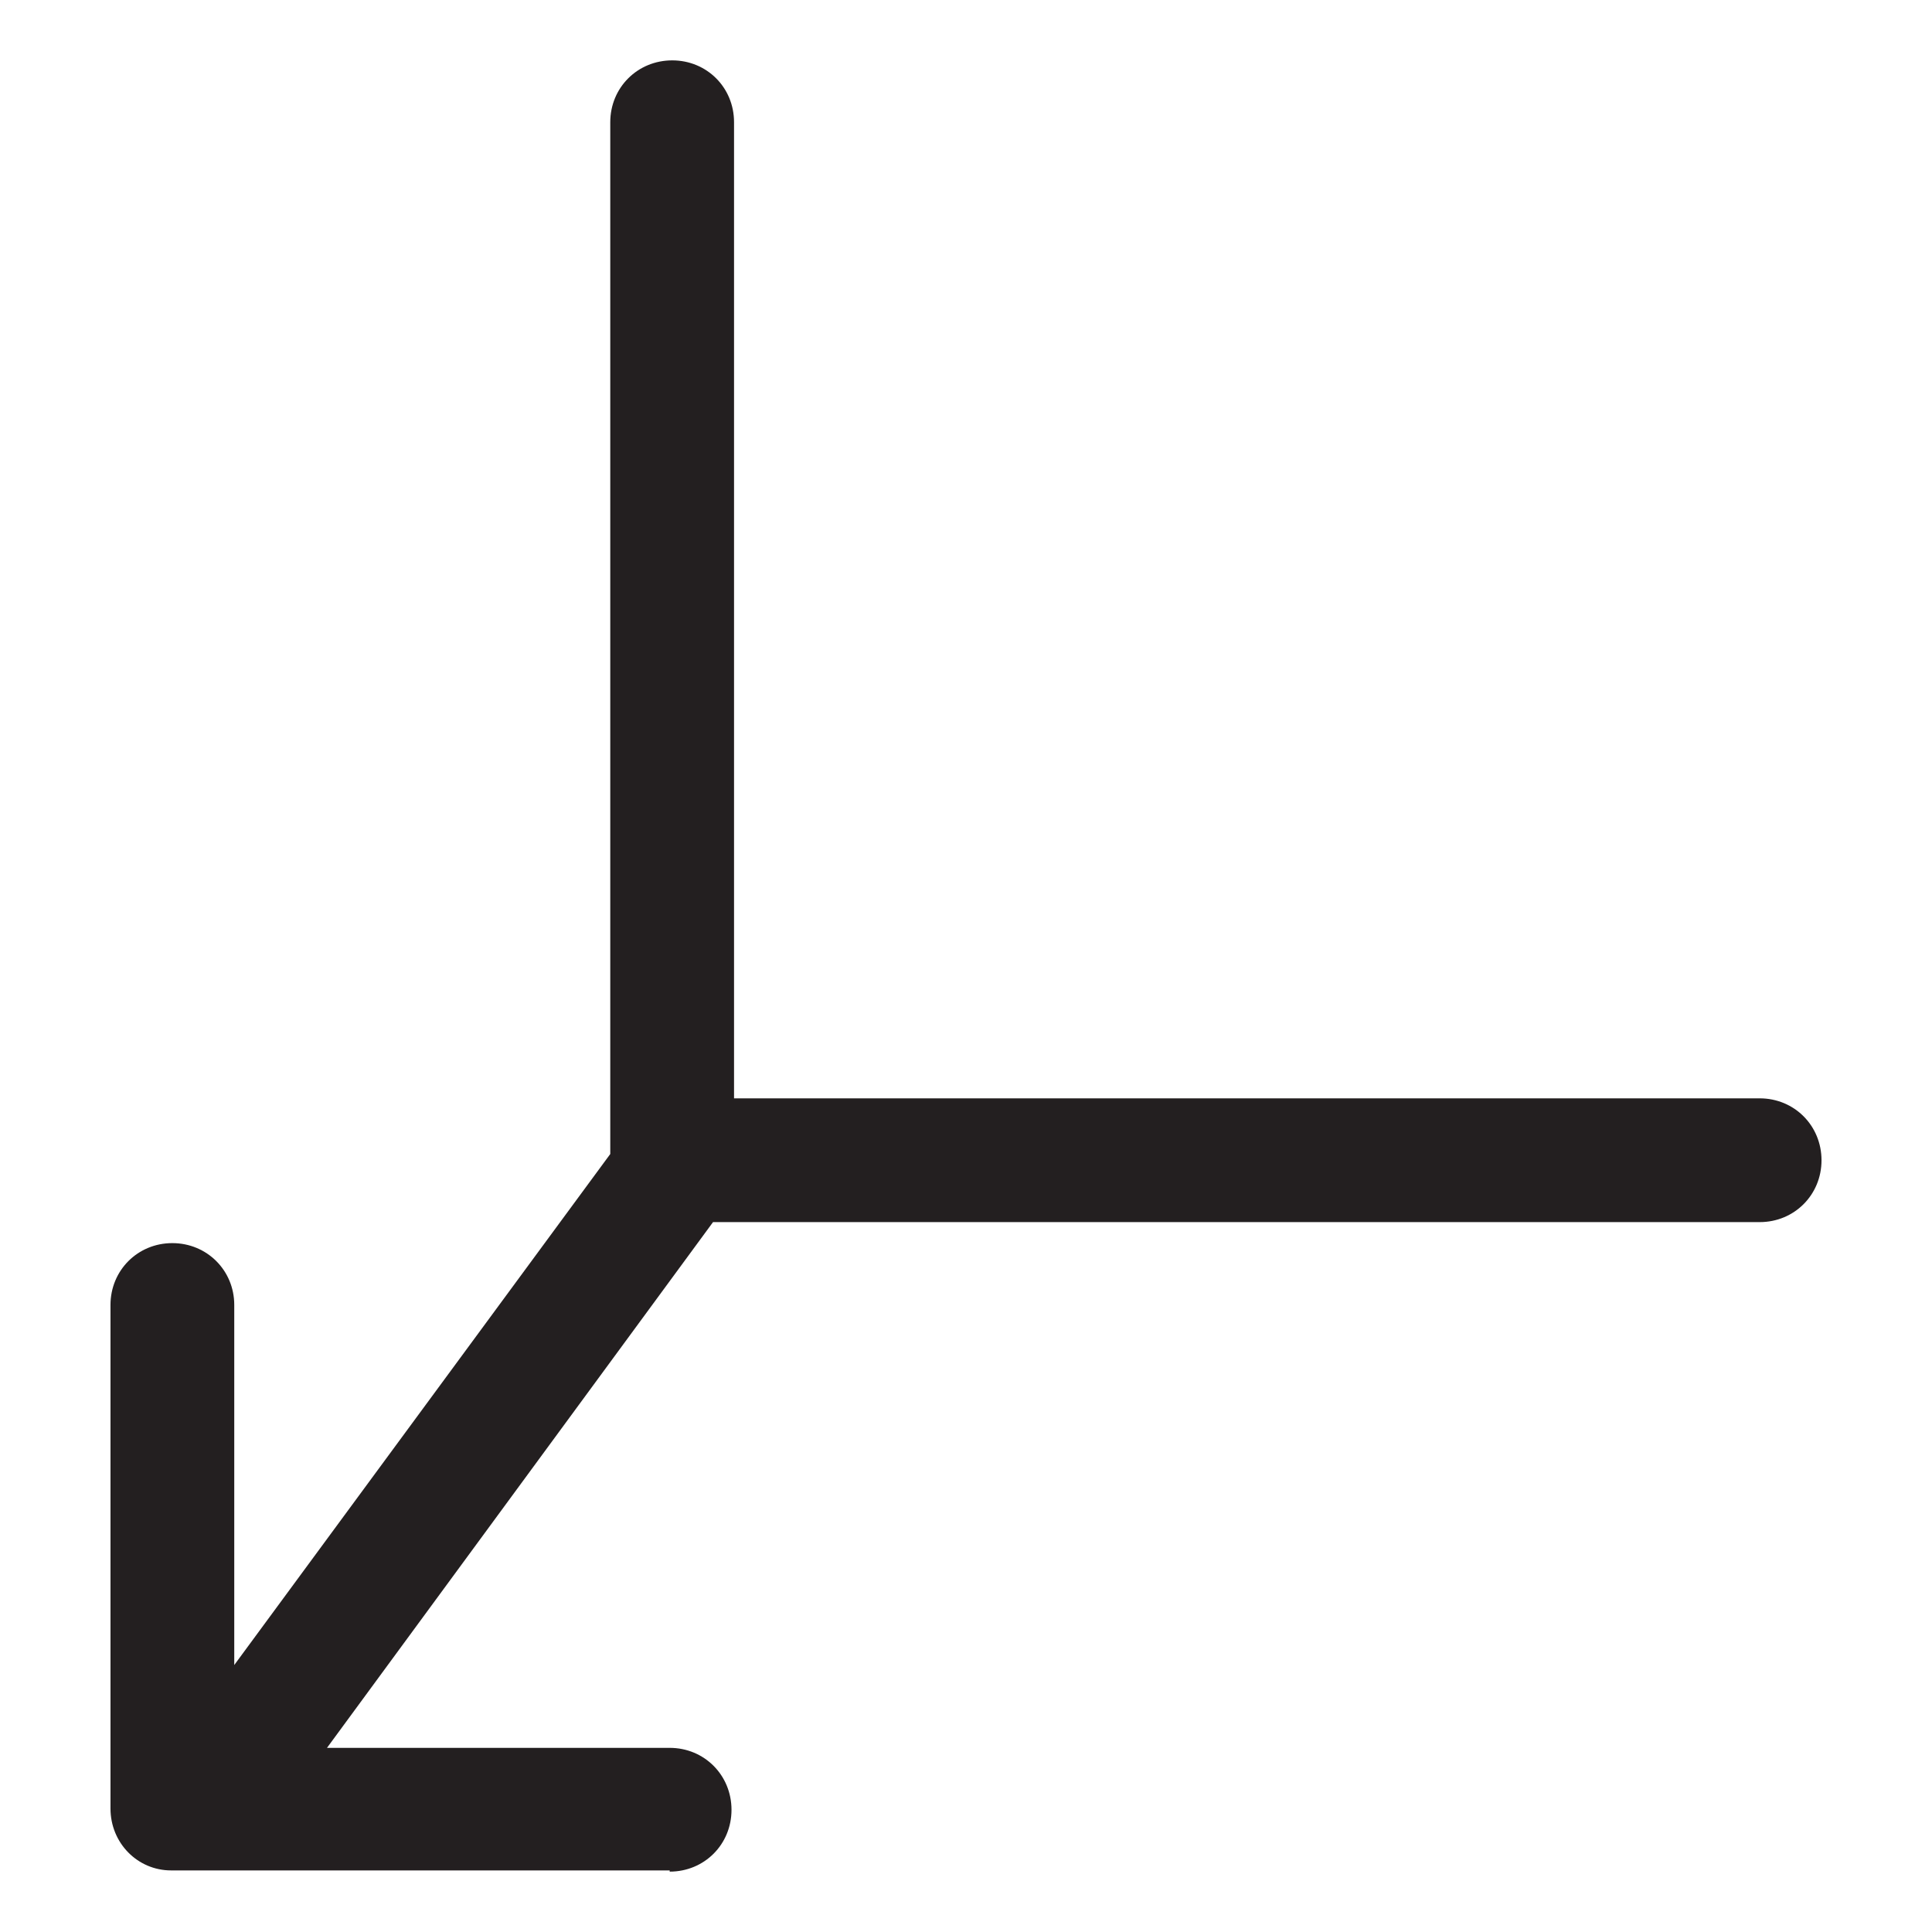
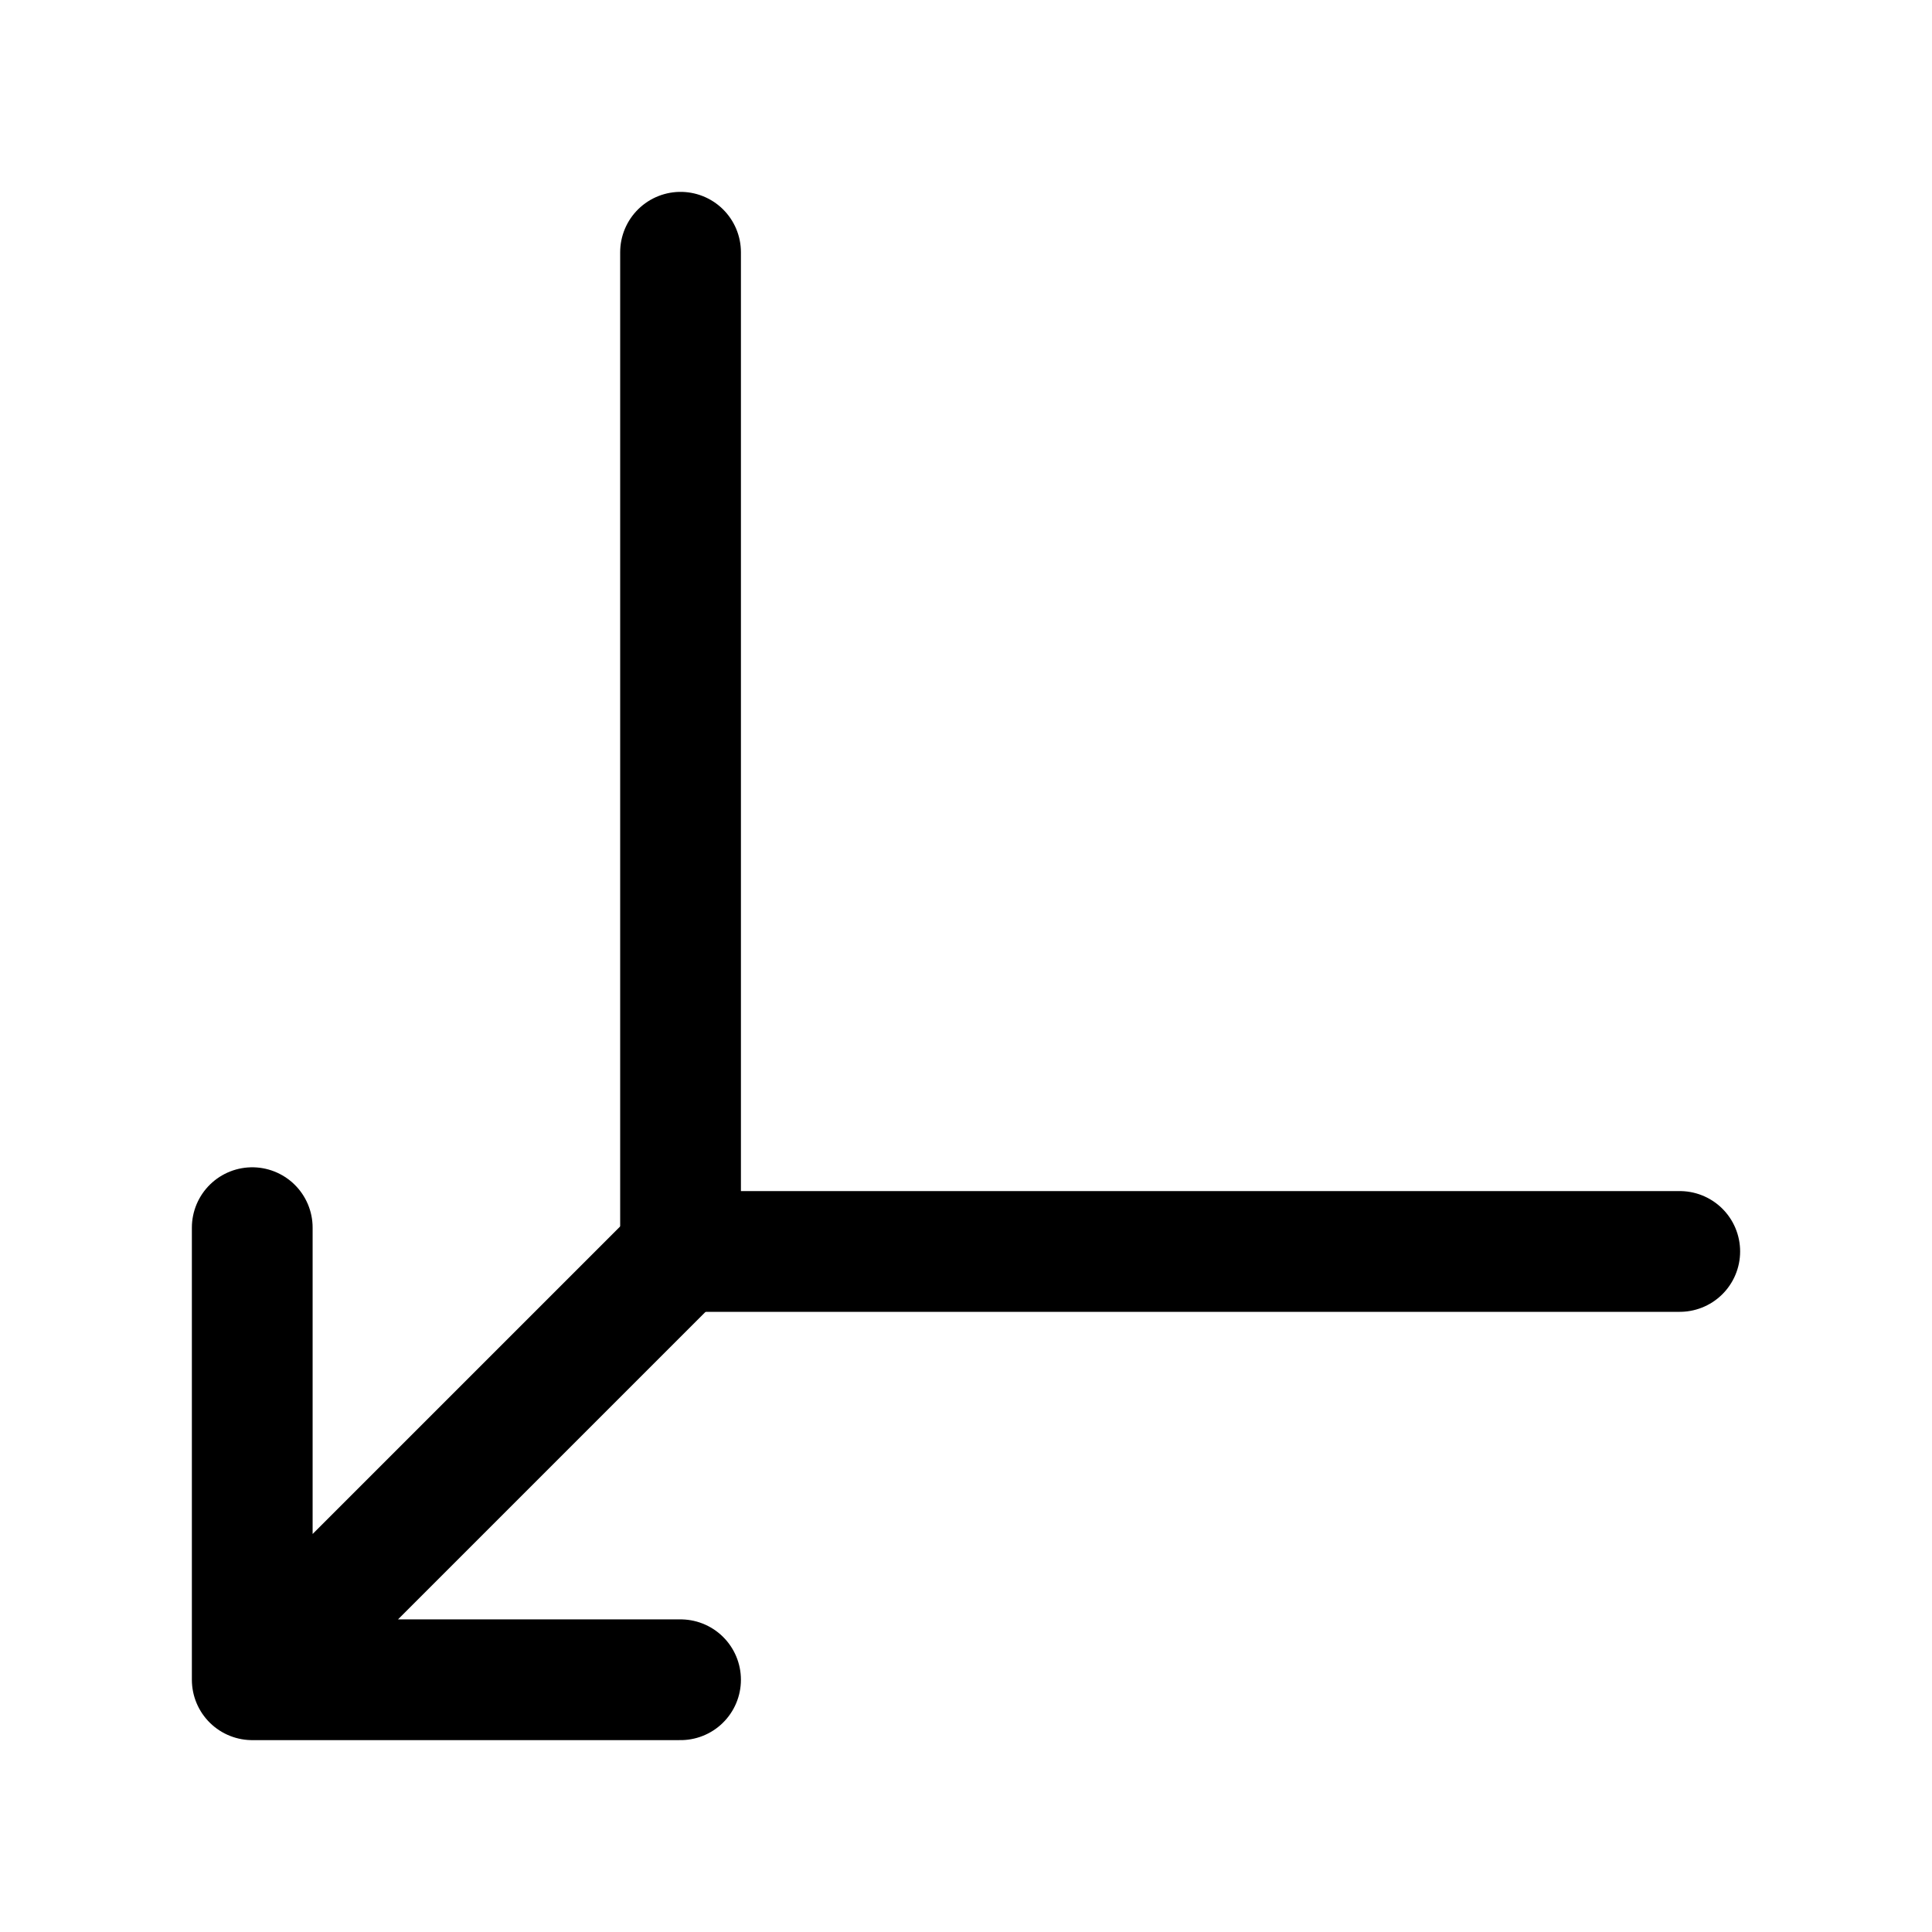
<svg xmlns="http://www.w3.org/2000/svg" width="16" height="16" viewBox="0 0 16 16" fill="none">
-   <path d="M14.583 9.096H6.079V1.012C6.079 0.725 5.854 0.5 5.567 0.5C5.28 0.5 5.054 0.725 5.054 1.012V9.557L1.94 13.789V10.807C1.94 10.521 1.714 10.295 1.427 10.295C1.14 10.295 0.915 10.521 0.915 10.807V14.977C0.915 15.264 1.14 15.49 1.417 15.49H5.546V15.5C5.833 15.5 6.058 15.275 6.058 14.988C6.058 14.701 5.833 14.475 5.546 14.475H2.708L5.905 10.121H14.573C14.86 10.121 15.085 9.895 15.085 9.609C15.085 9.322 14.86 9.096 14.573 9.096H14.583Z" fill="#231F20" />
+   <path d="M5.636 2.089V10.364H13.911" stroke="currentColor" stroke-linecap="round" stroke-linejoin="round" />
+   <path d="M2.089 13.911L5.636 10.364M2.089 13.911H5.636M2.089 13.911L2.089 10.167" stroke="currentColor" stroke-linecap="round" stroke-linejoin="round" />
</svg>
